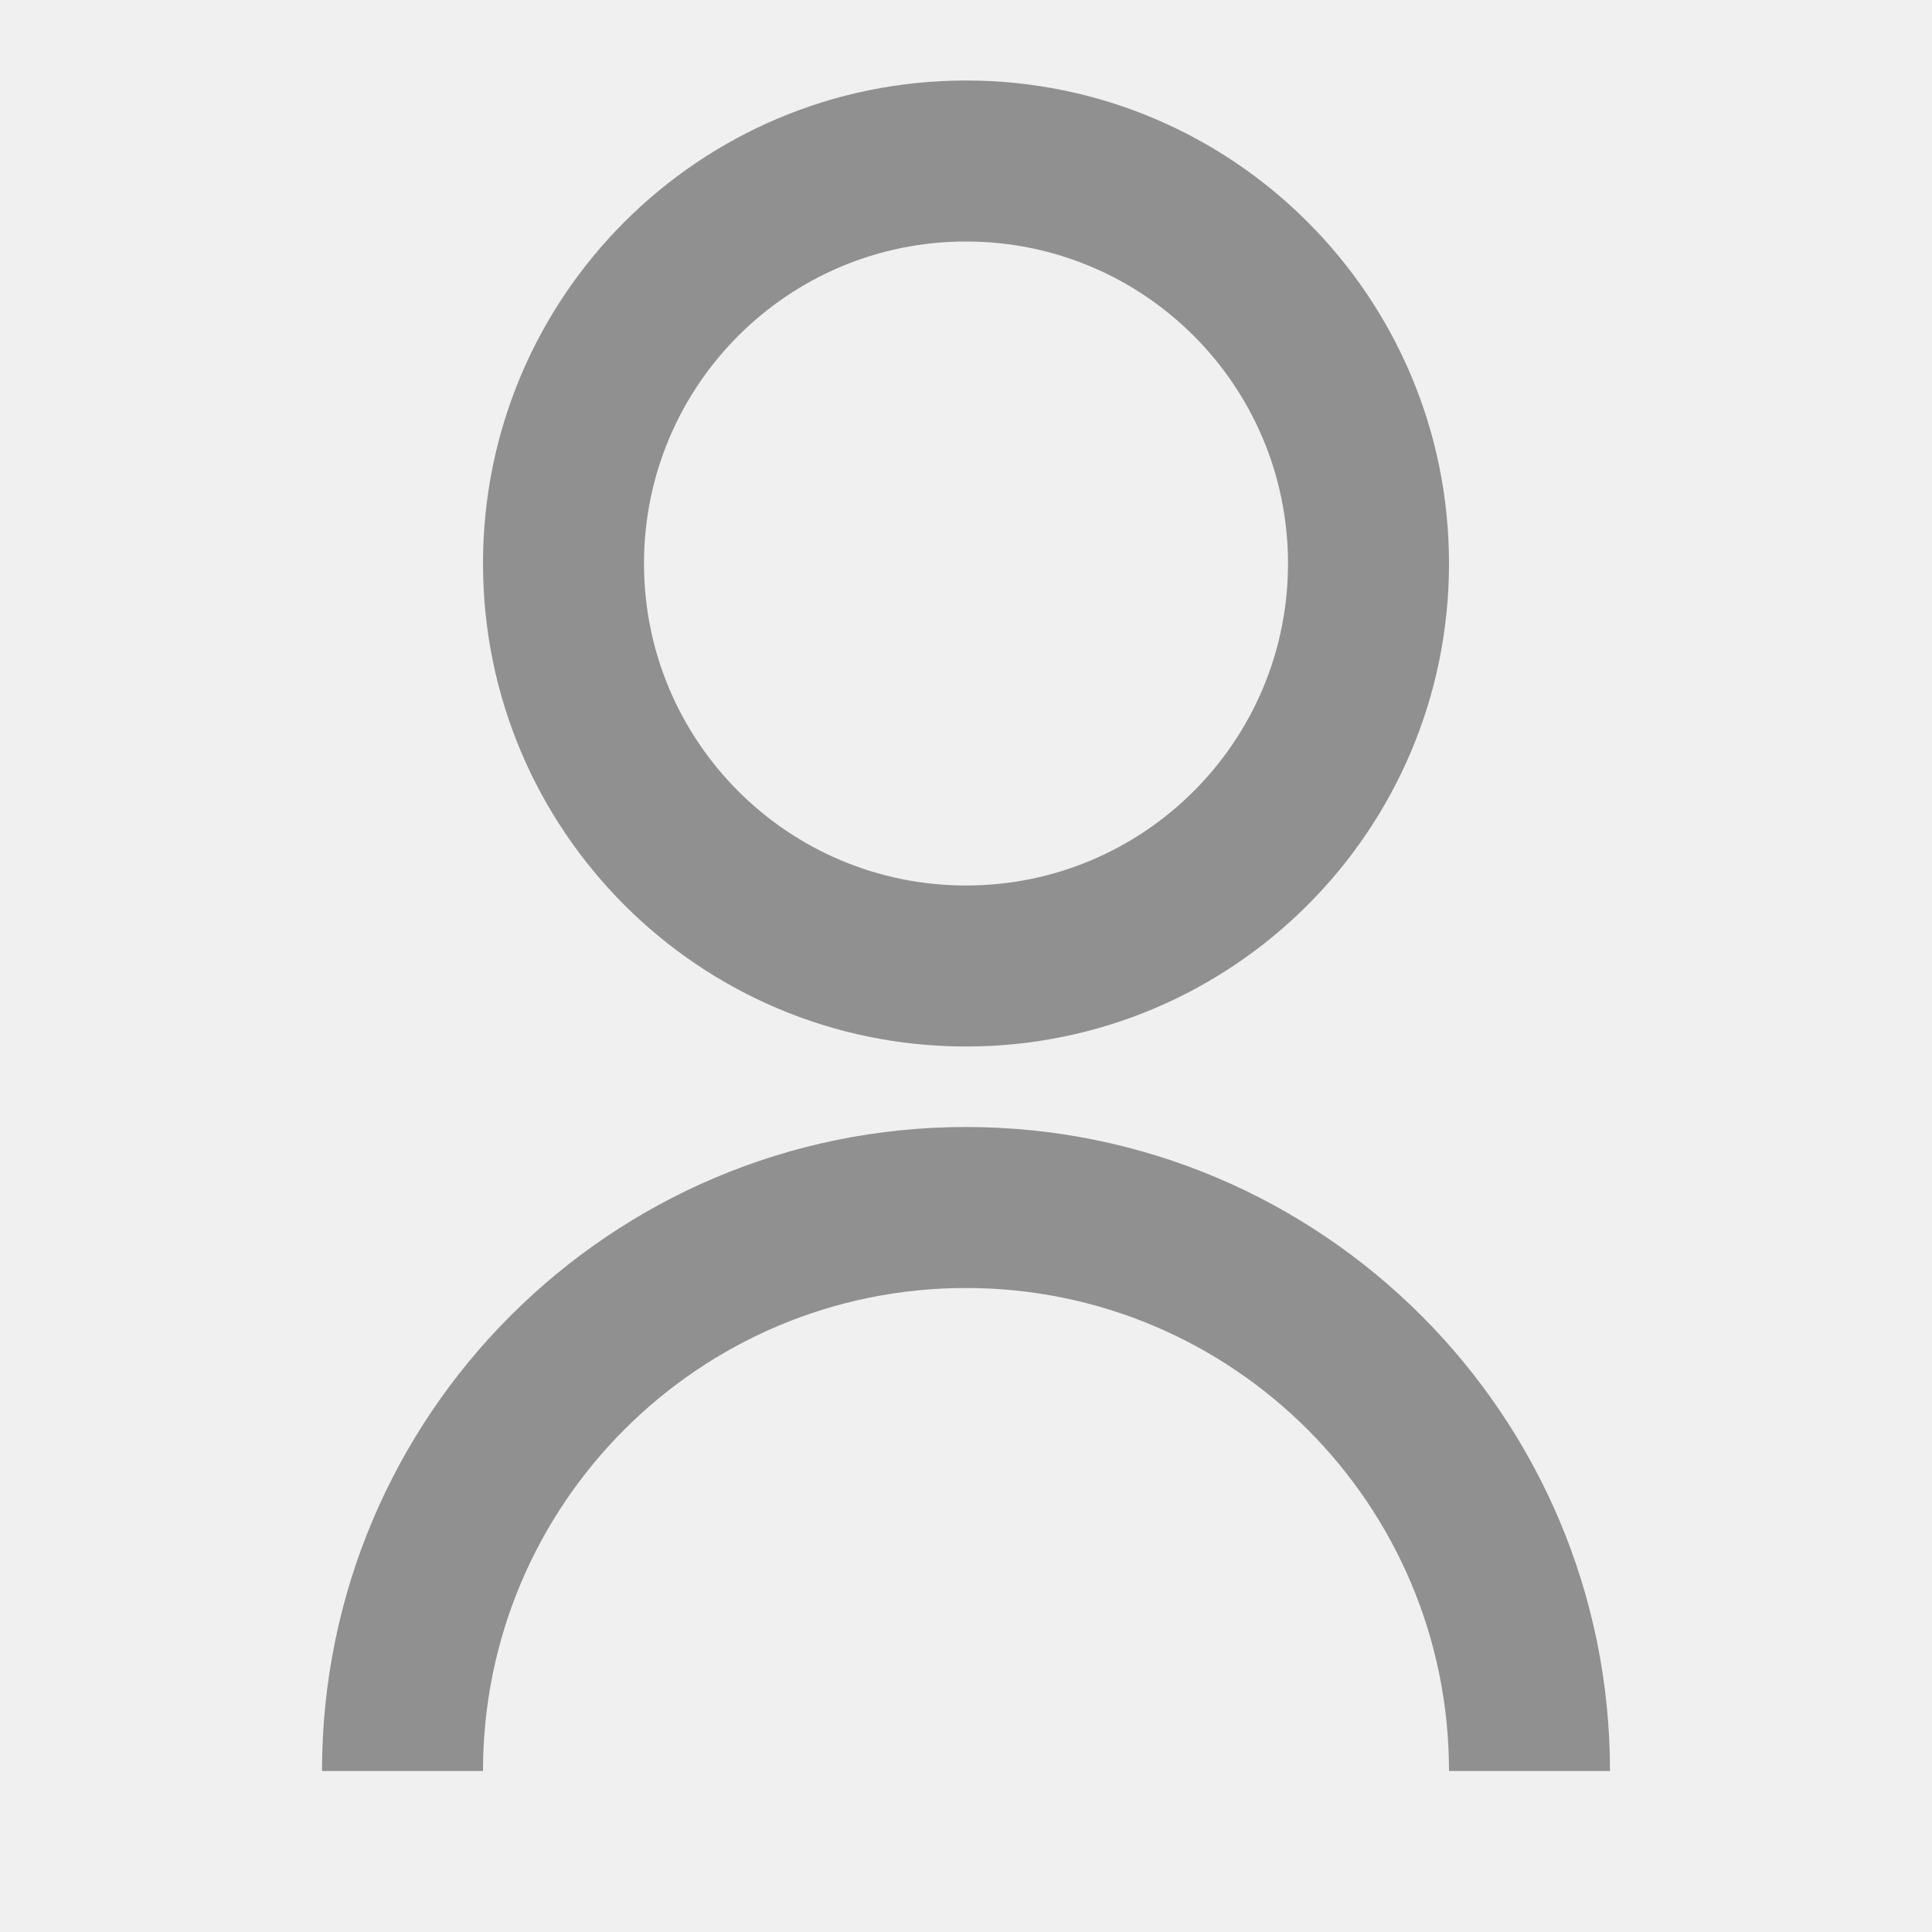
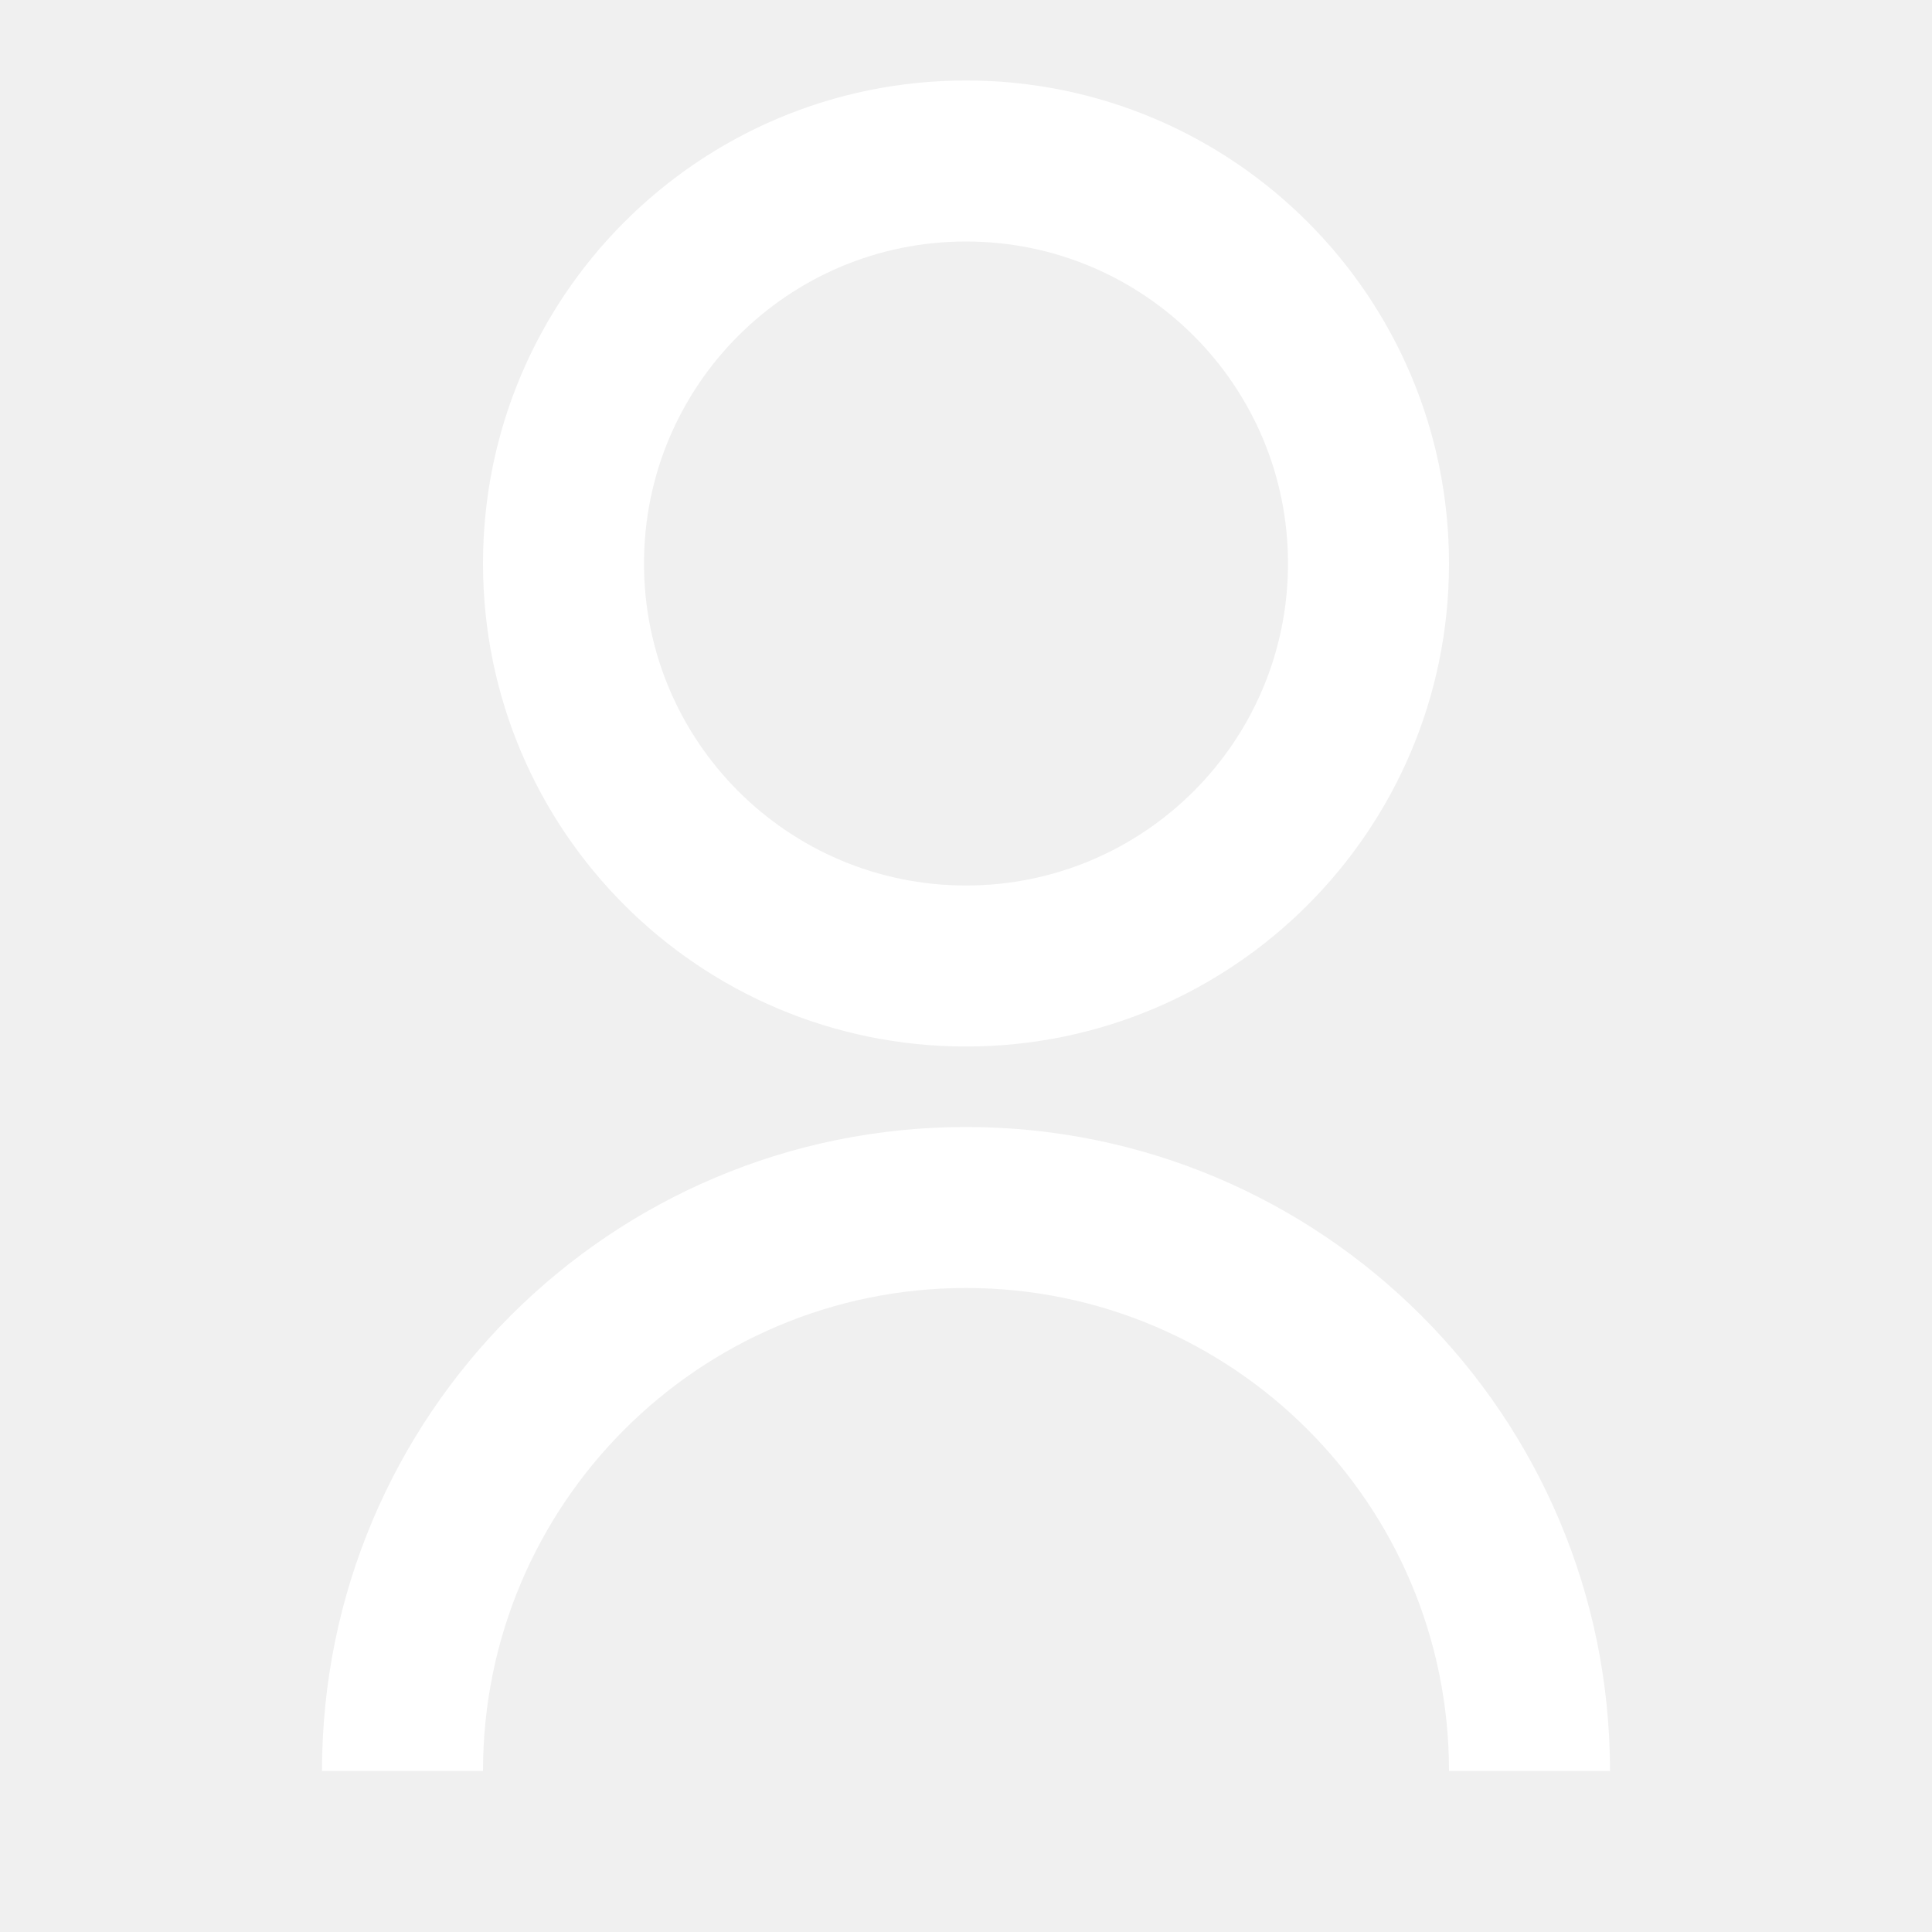
<svg xmlns="http://www.w3.org/2000/svg" width="24" height="24" viewBox="0 0 24 24" fill="none">
-   <path d="M4 22C4 17.582 7.582 14 12 14C16.418 14 20 17.582 20 22H18C18 18.686 15.314 16 12 16C8.686 16 6 18.686 6 22H4ZM12 13C8.685 13 6 10.315 6 7C6 3.685 8.685 1 12 1C15.315 1 18 3.685 18 7C18 10.315 15.315 13 12 13ZM12 11C14.21 11 16 9.21 16 7C16 4.79 14.21 3 12 3C9.79 3 8 4.79 8 7C8 9.21 9.79 11 12 11Z" fill="black" fill-opacity="0.4" />
+   <path d="M4 22C4 17.582 7.582 14 12 14C16.418 14 20 17.582 20 22H18C18 18.686 15.314 16 12 16C8.686 16 6 18.686 6 22H4ZM12 13C8.685 13 6 10.315 6 7C6 3.685 8.685 1 12 1C15.315 1 18 3.685 18 7C18 10.315 15.315 13 12 13ZM12 11C14.21 11 16 9.21 16 7C16 4.79 14.21 3 12 3C9.79 3 8 4.79 8 7C8 9.21 9.79 11 12 11Z" fill="white" />
</svg>
